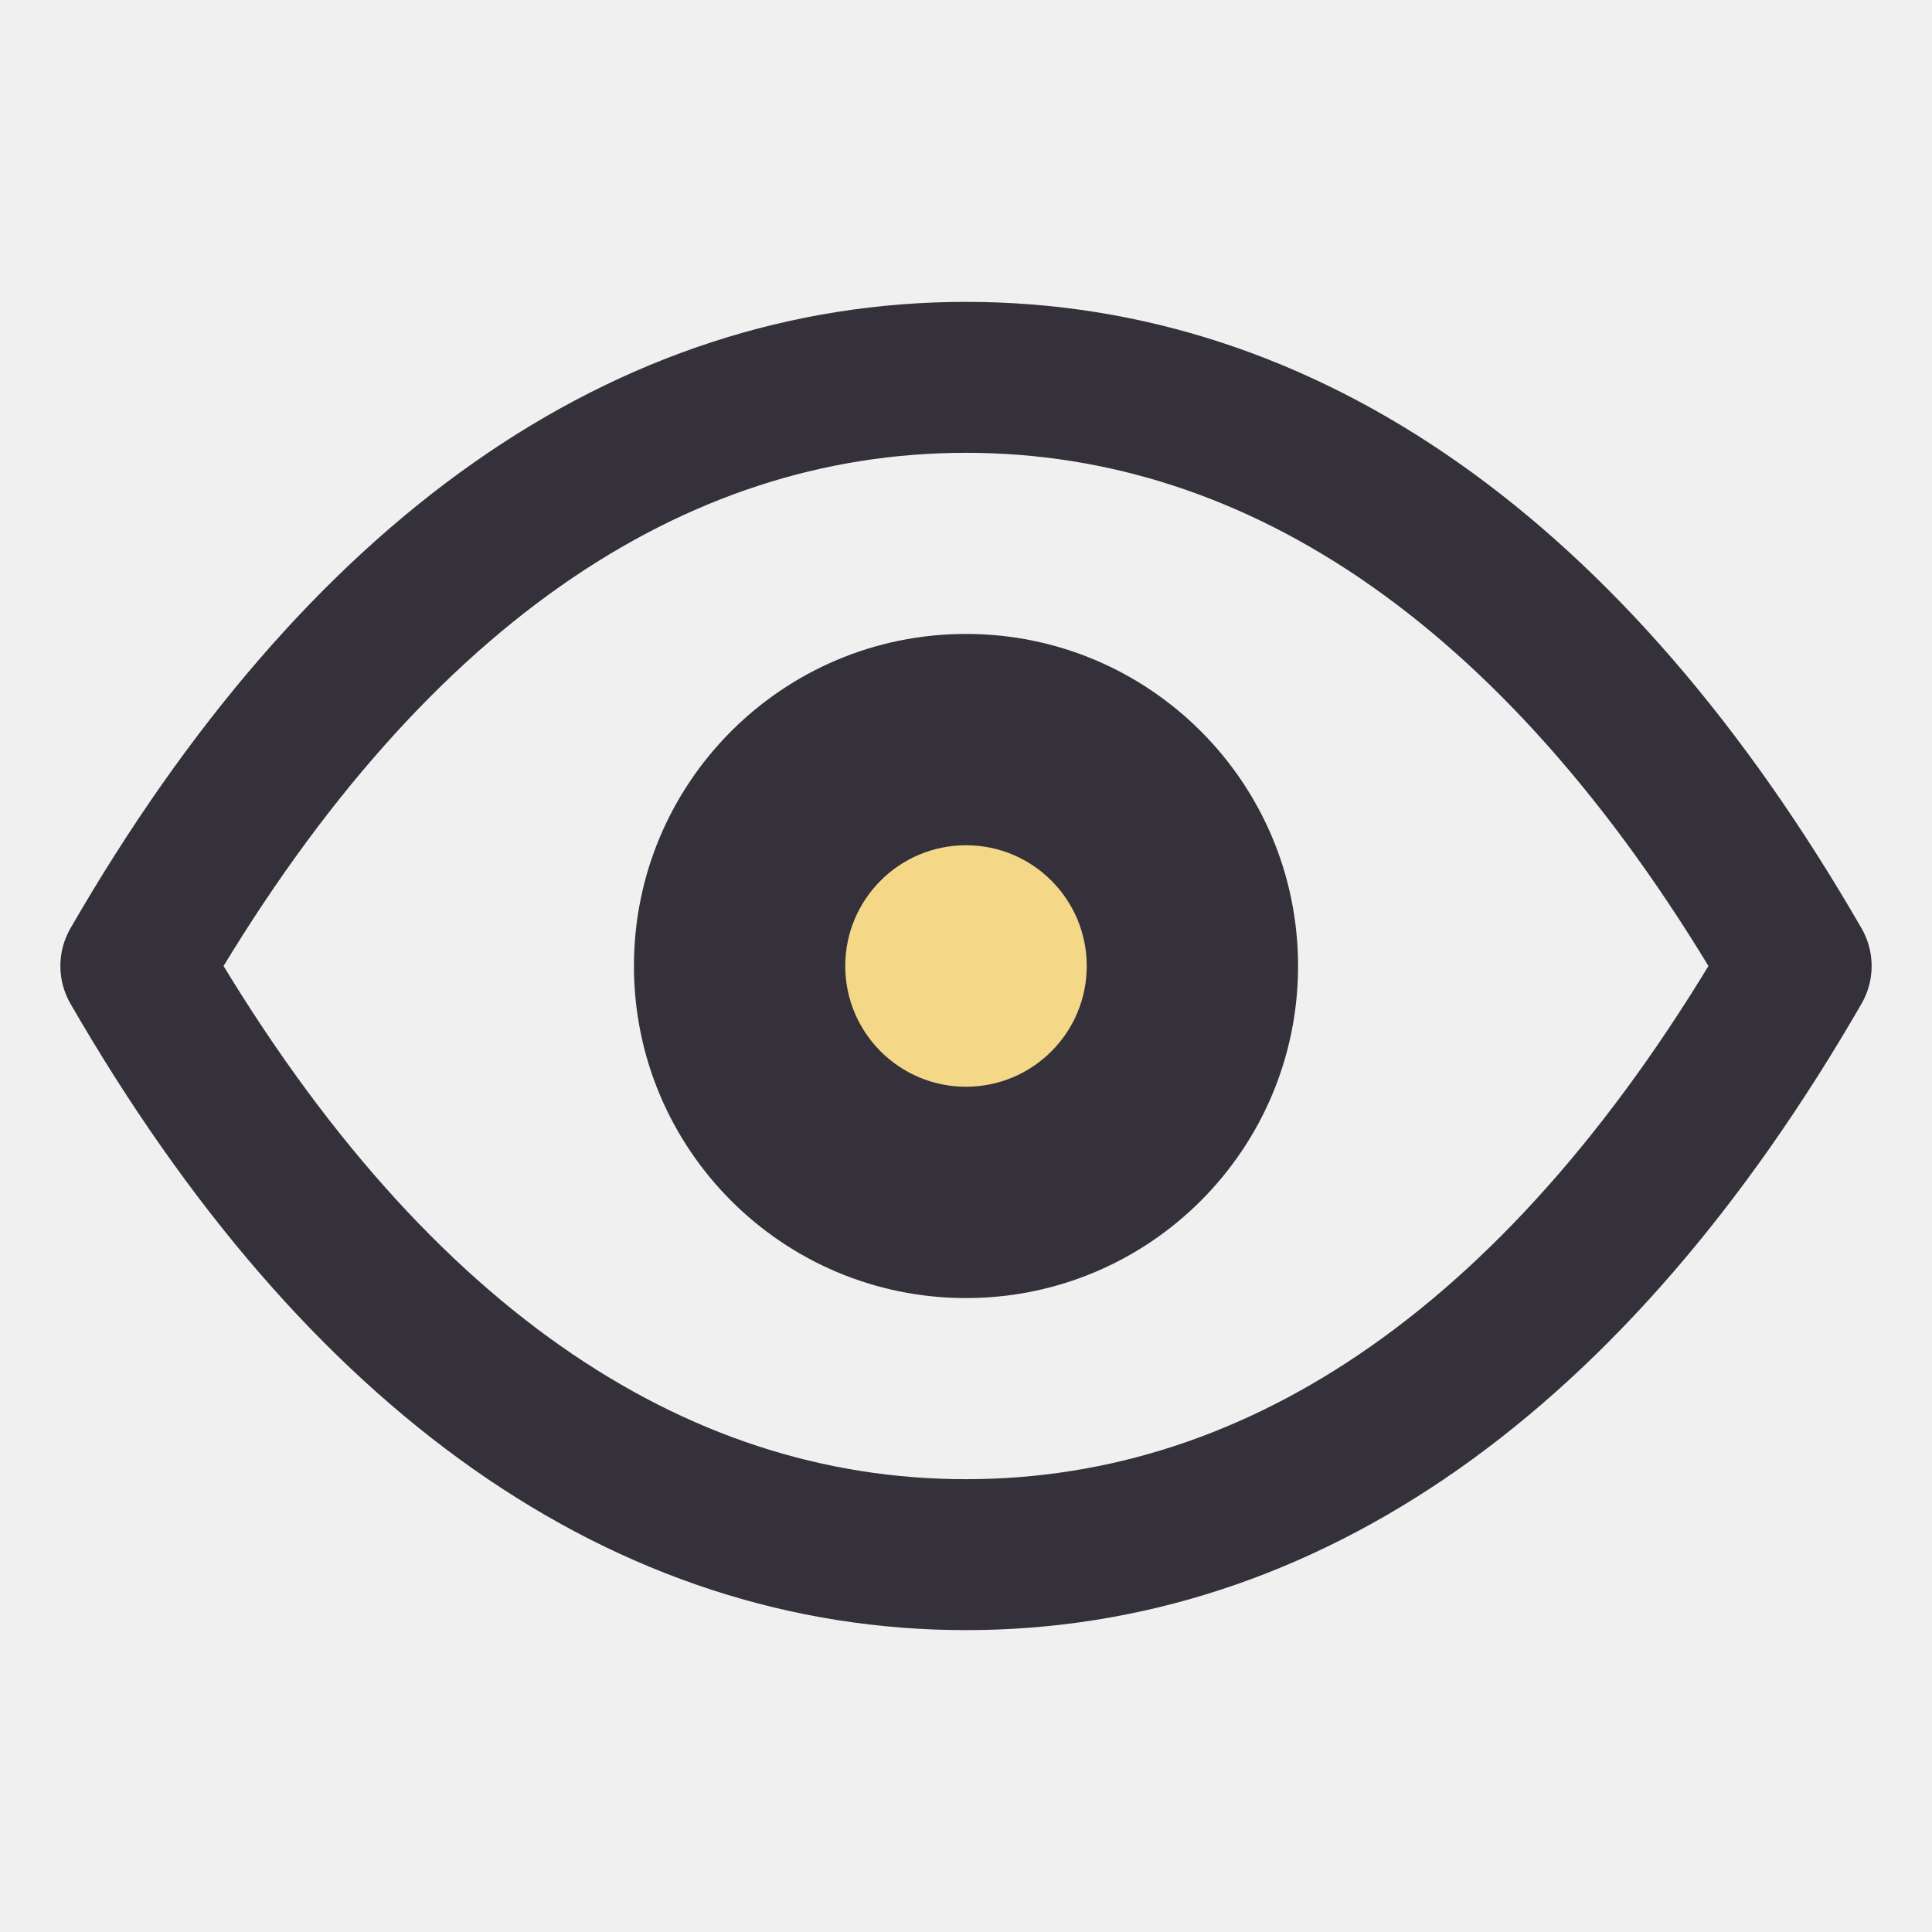
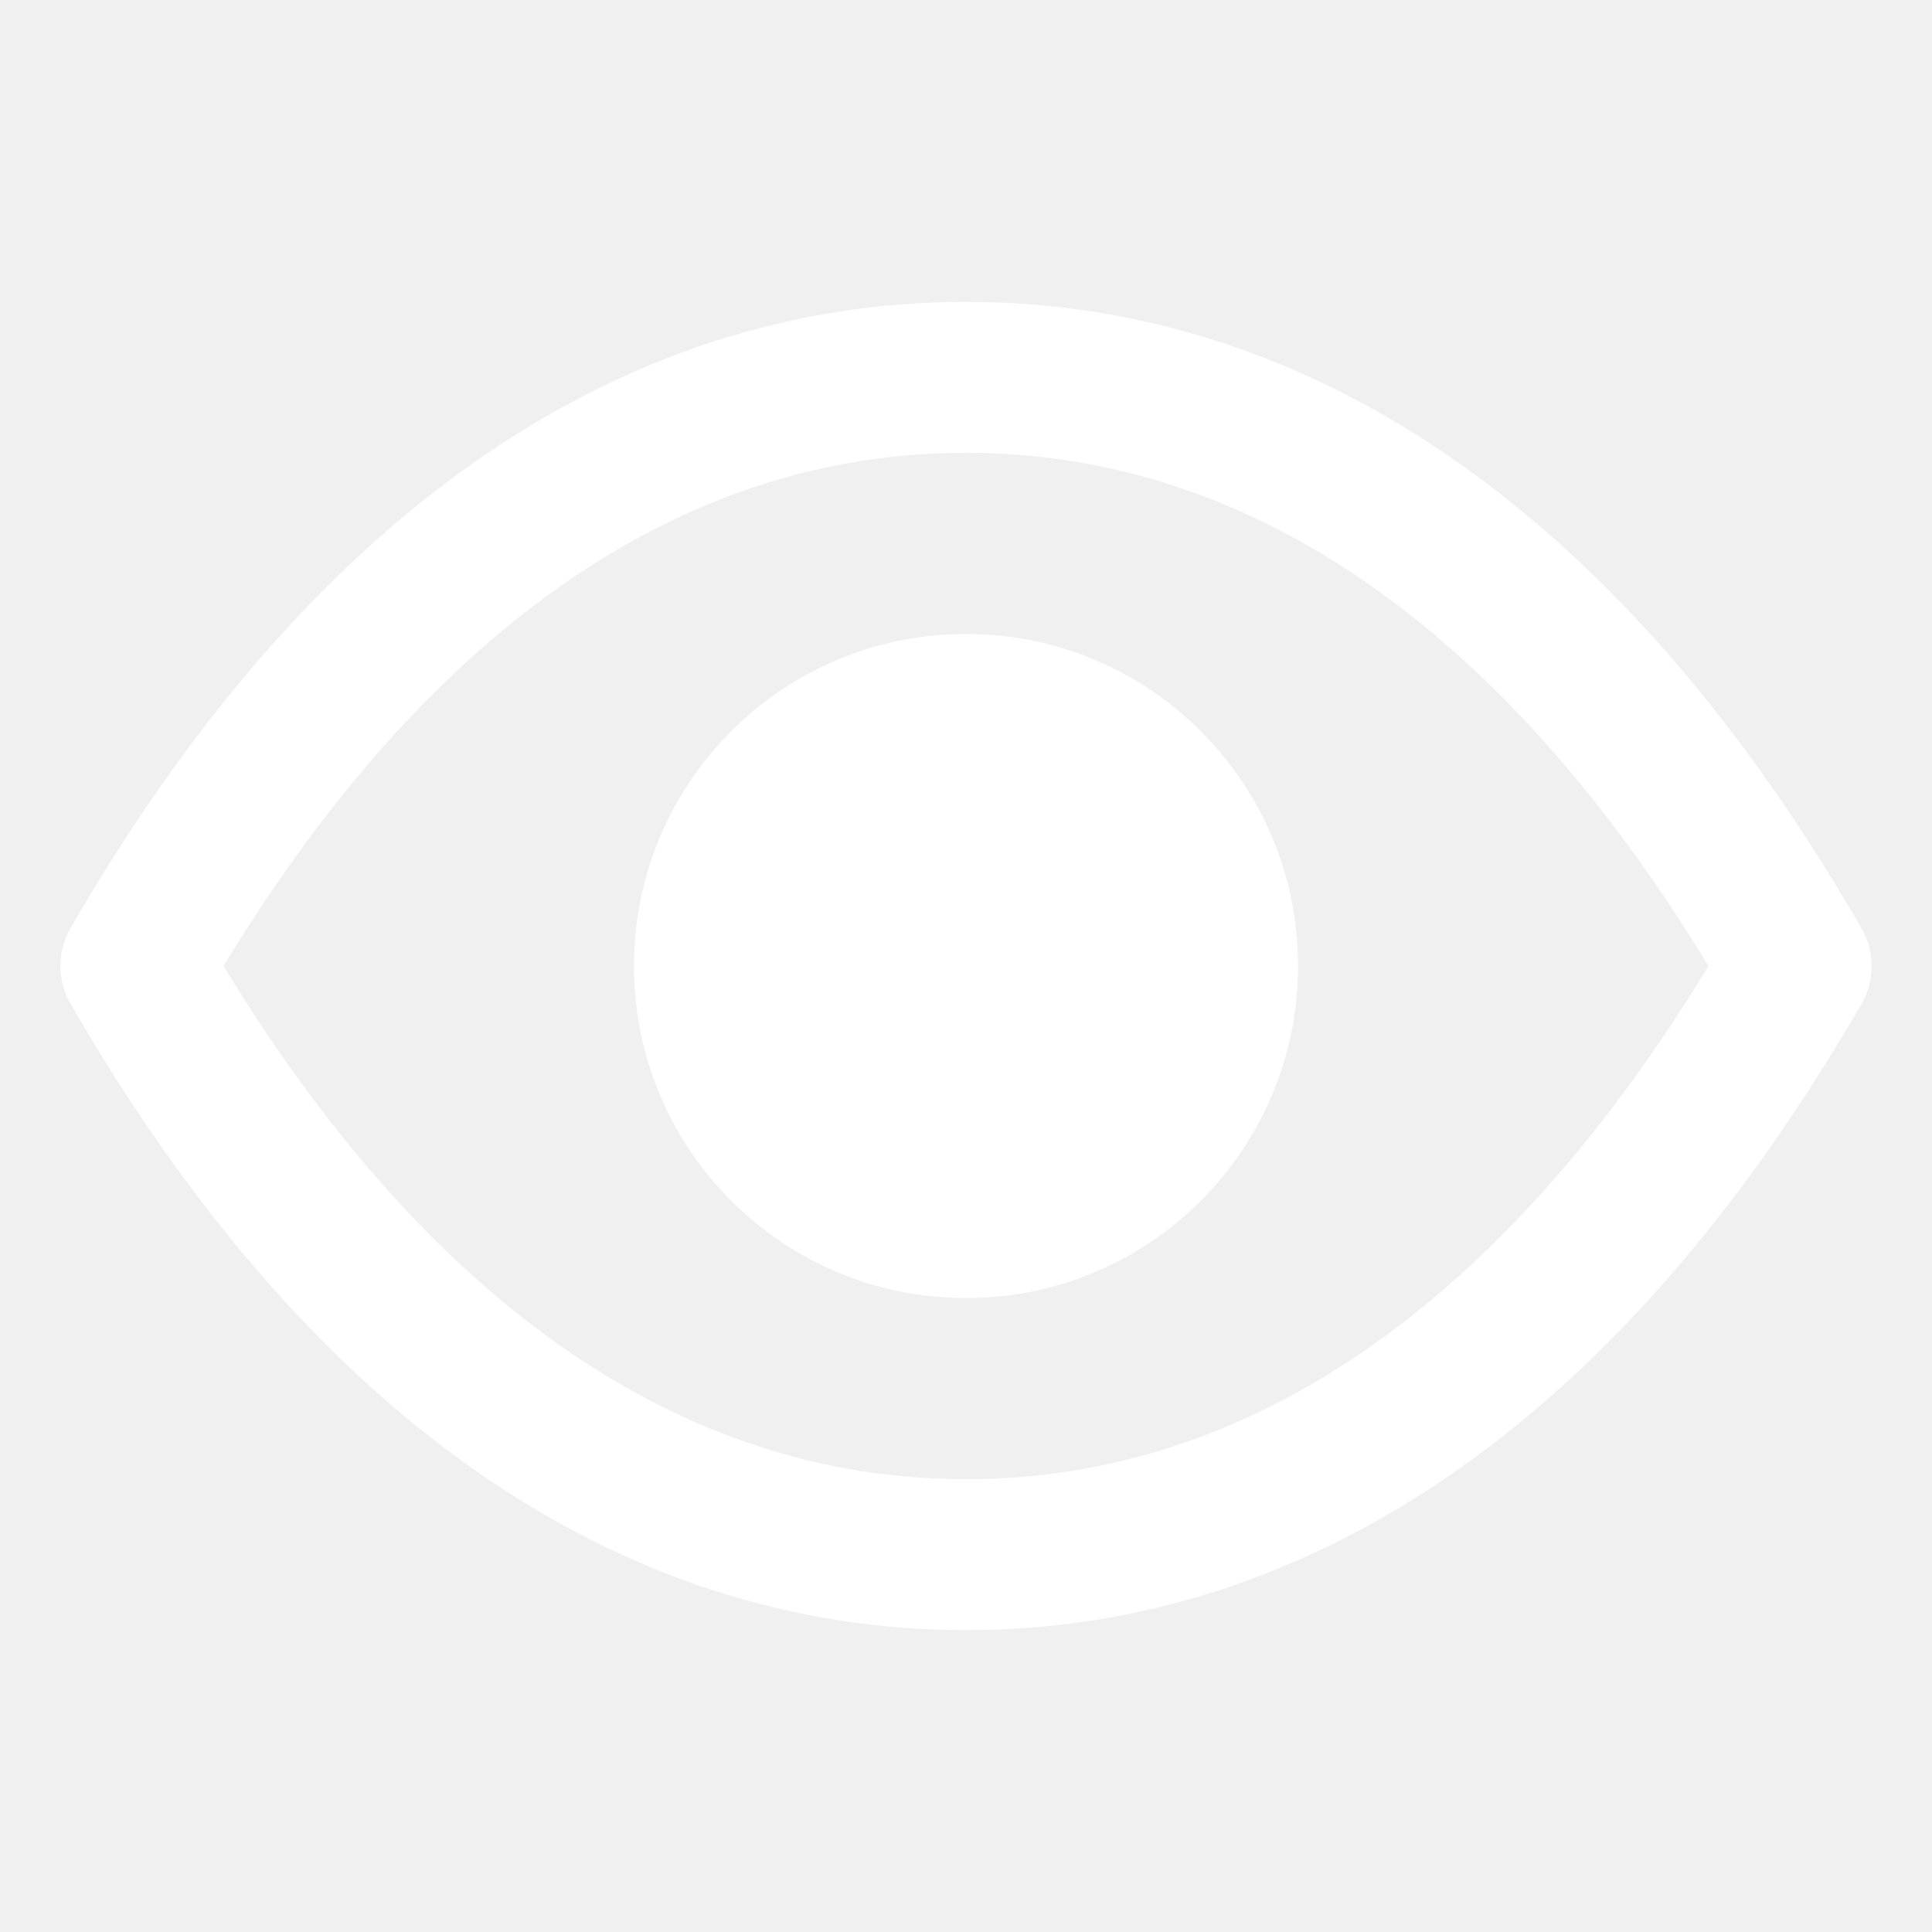
<svg xmlns="http://www.w3.org/2000/svg" viewBox="0 0 128 128">
-   <path d="M9 64C24 38 43 25 64 25S104 38 119 64C104 90 85 103 64 103S24 90 9 64Z" fill="none" stroke="#34313a" stroke-width="10" stroke-linejoin="round" />
-   <circle cx="64" cy="64" r="22" fill="#34313a" />
-   <circle cx="64" cy="64" r="8" fill="#f4d787" />
+   <path d="M9 64C24 38 43 25 64 25S104 38 119 64C104 90 85 103 64 103S24 90 9 64Z" fill="none" stroke="#ffffff" stroke-width="10" stroke-linejoin="round" />
+   <circle cx="64" cy="64" r="22" fill="#ffffff" />
+   <circle cx="64" cy="64" r="8" fill="#ffffff" />
</svg>
